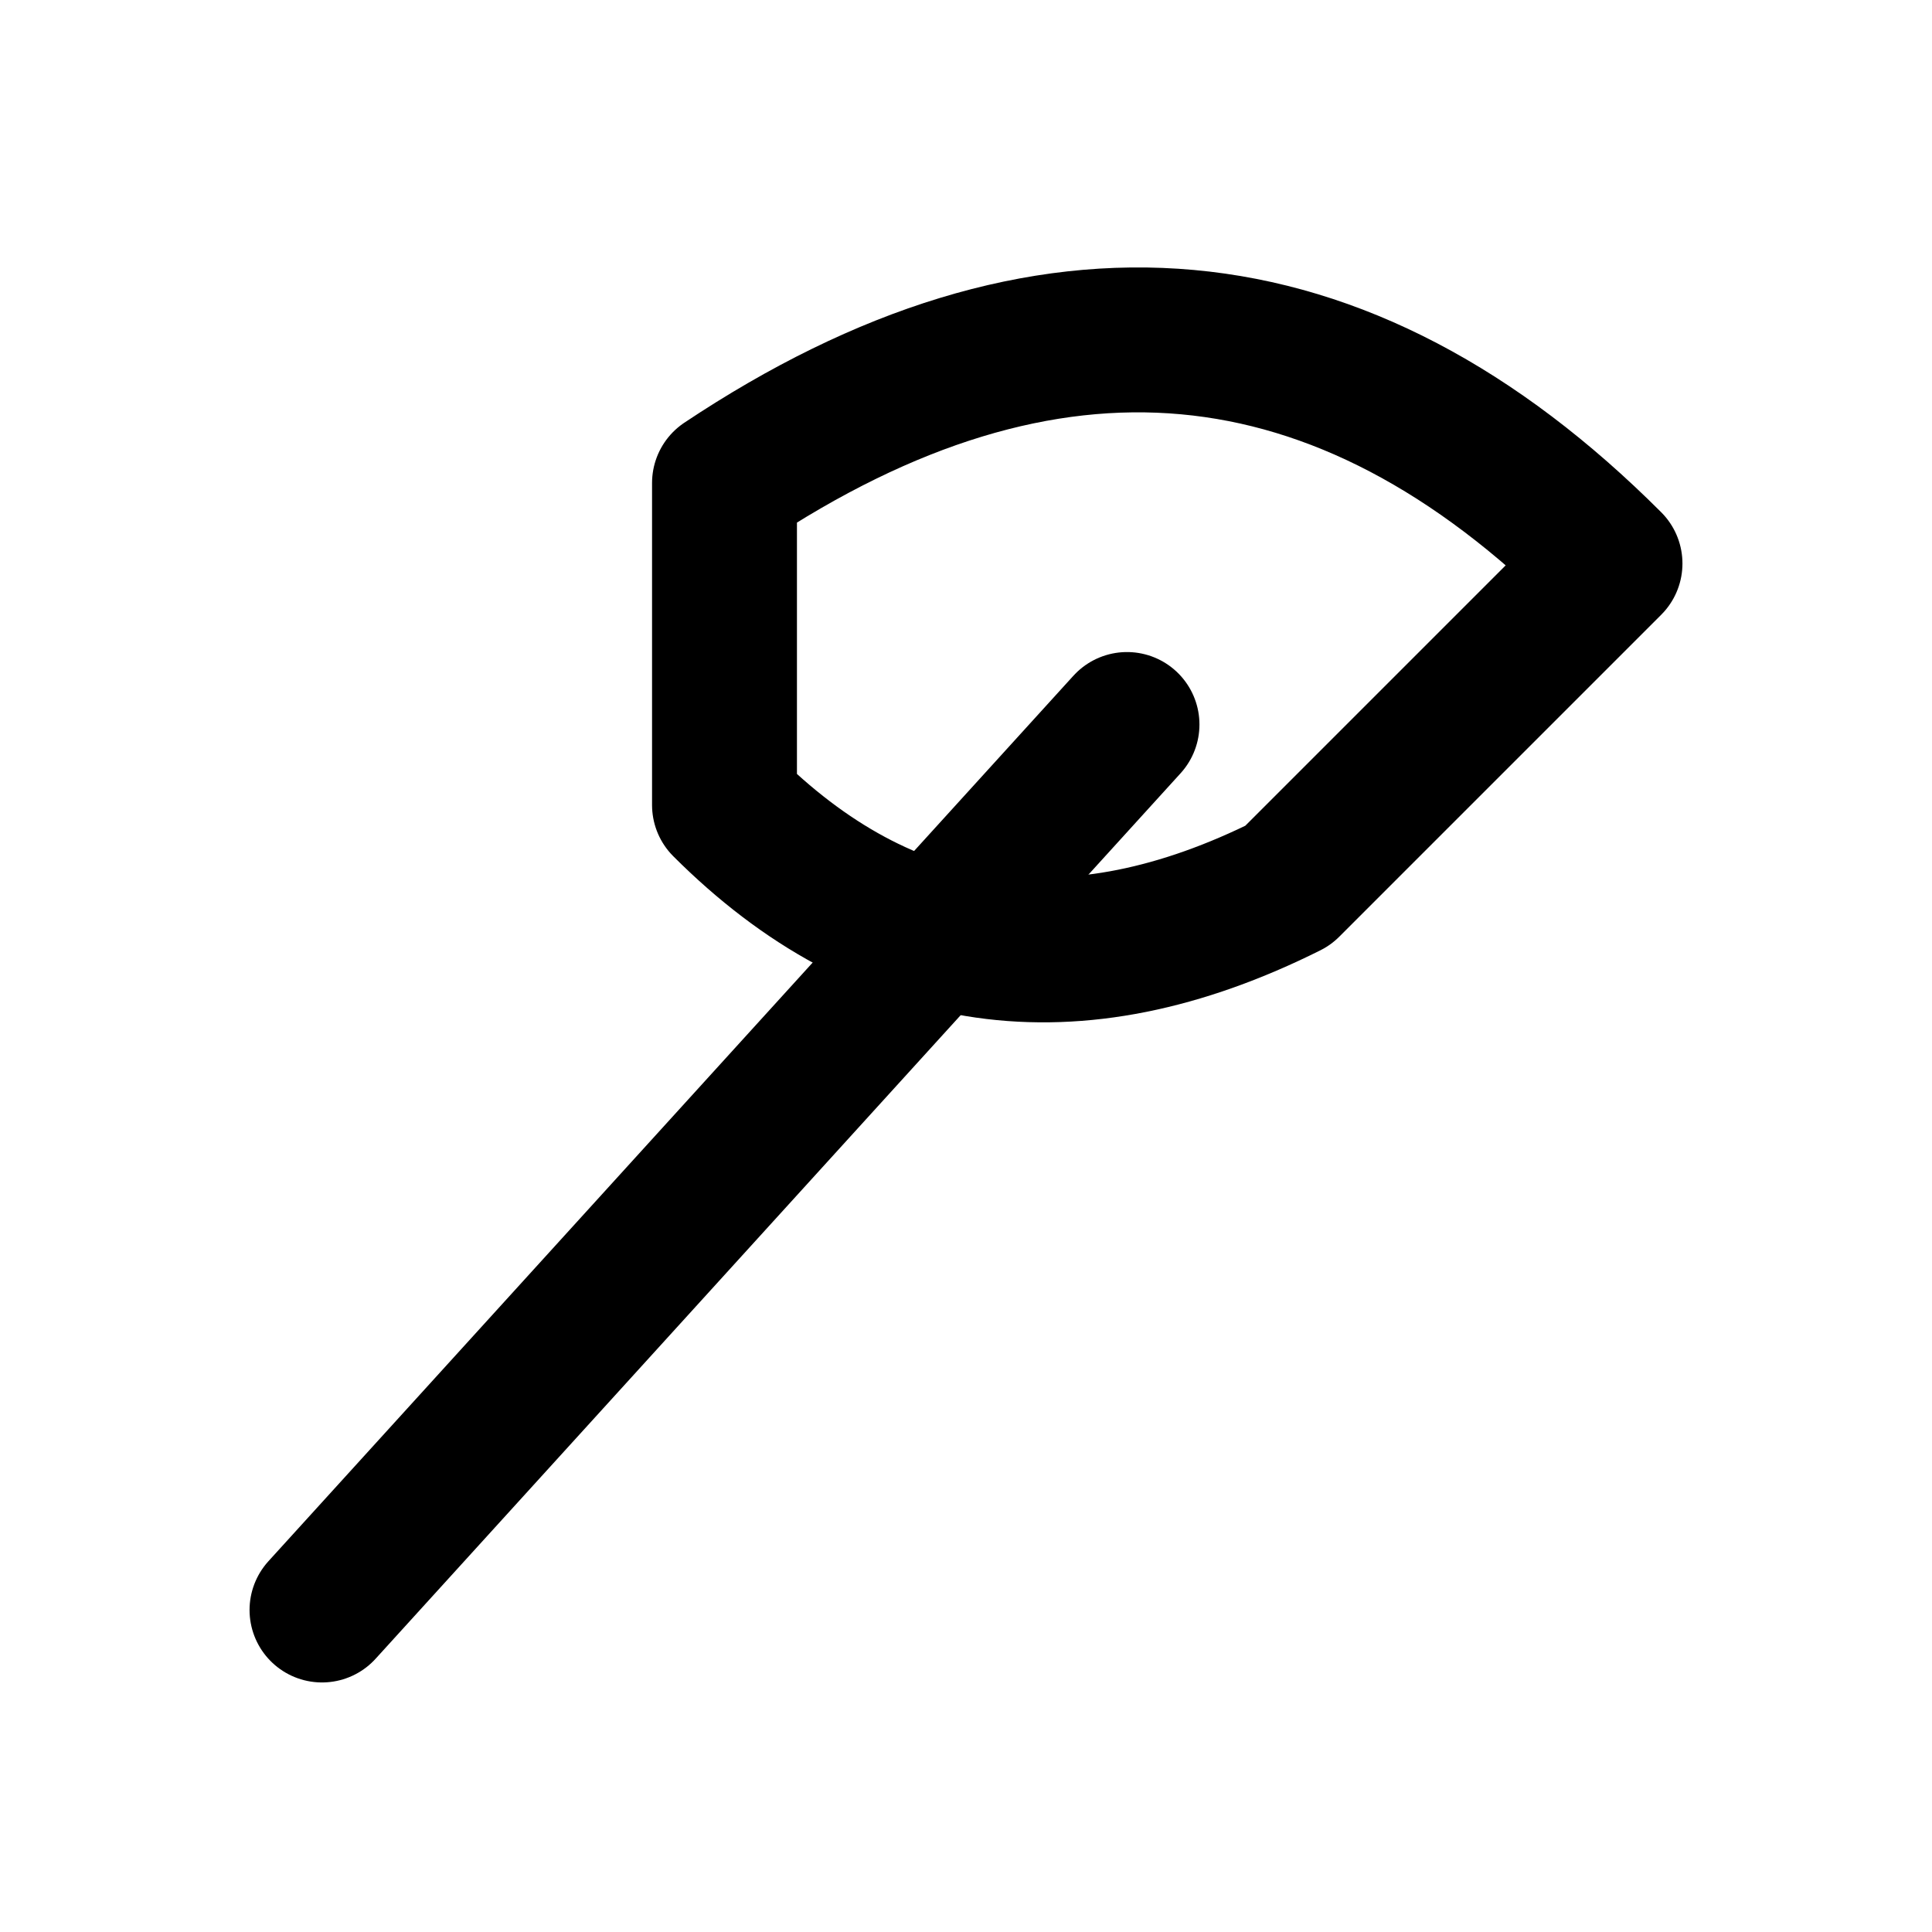
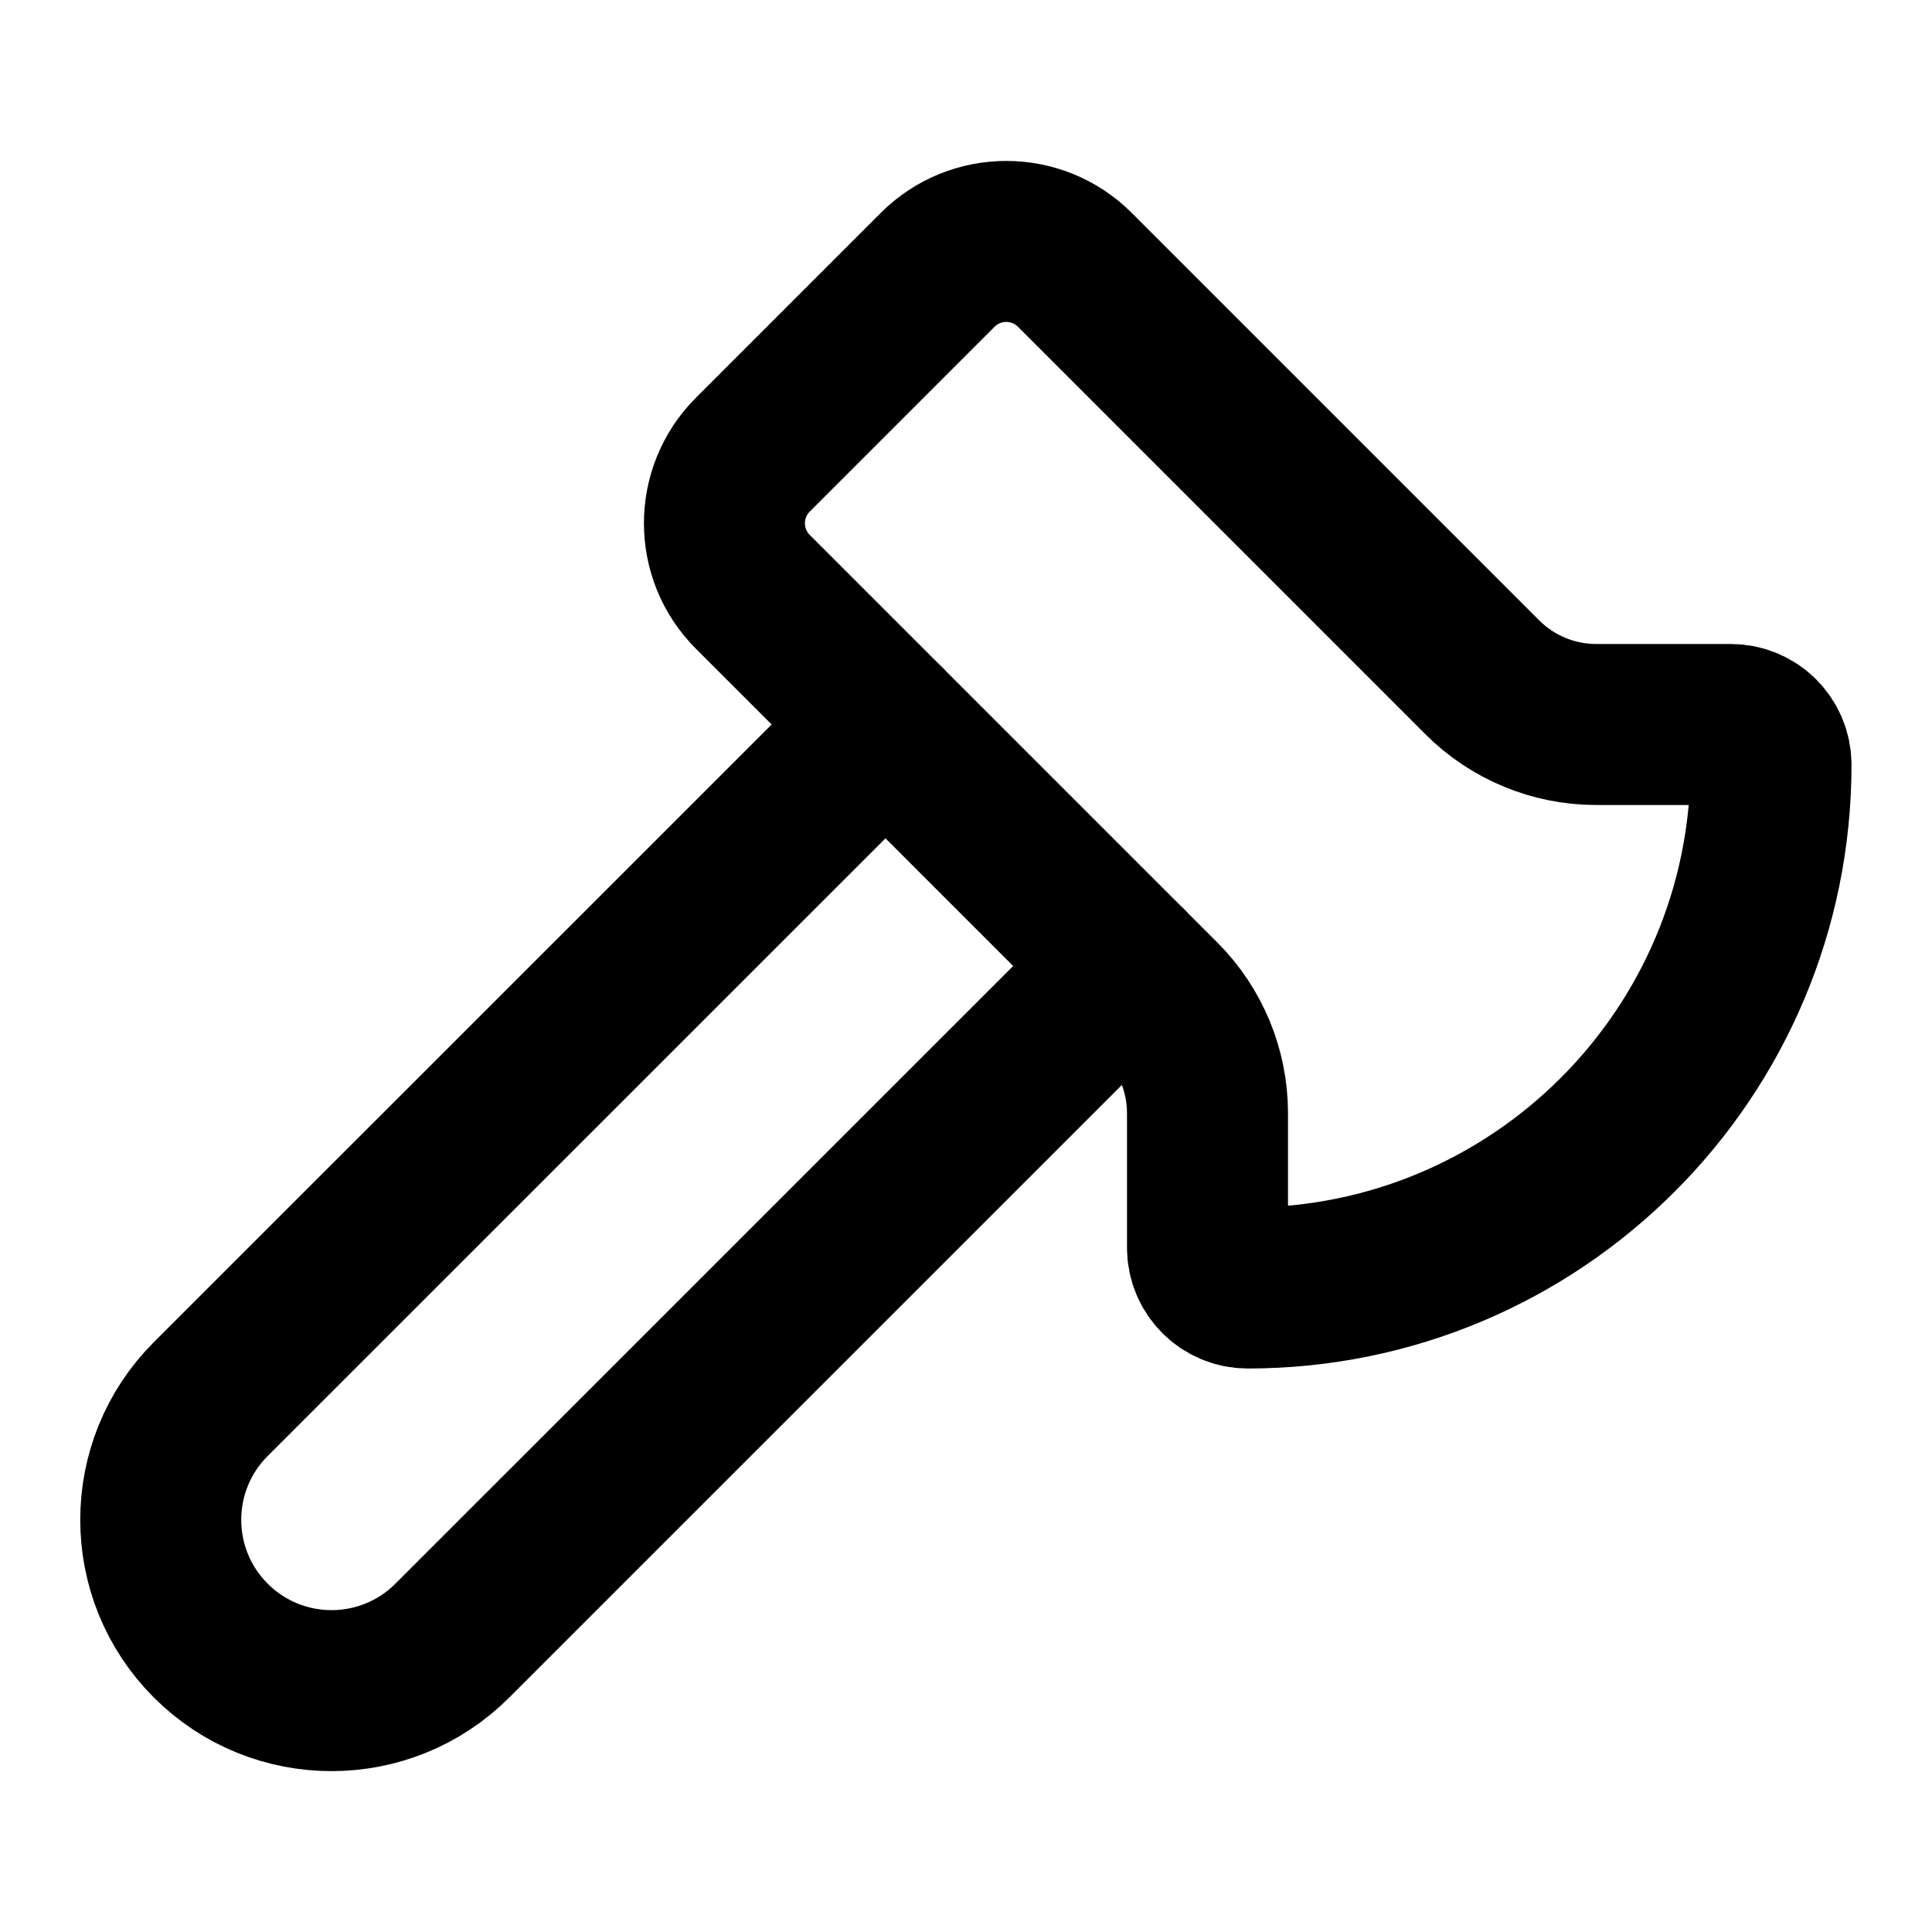
- <svg xmlns="http://www.w3.org/2000/svg" viewBox="0 0 24 24" fill="none" stroke="currentColor" stroke-width="1.8" stroke-linecap="round" stroke-linejoin="round">
-   <path d="M4 20 L14 9" />
-   <path d="M9 6 Q15 2 20 7 L16 11 Q12 13 9 10 Z" />
+ <svg xmlns="http://www.w3.org/2000/svg" viewBox="0 0 24 24" fill="none" stroke="currentColor" stroke-width="2" stroke-linecap="round" stroke-linejoin="round">
+   <path d="m14 12-8.381 8.38a1 1 0 0 1-3.001-3L11 9" />
+   <path d="M15 15.5a.5.5 0 0 0 .5.5A6.5 6.5 0 0 0 22 9.5a.5.5 0 0 0-.5-.5h-1.672a2 2 0 0 1-1.414-.586l-5.062-5.062a1.205 1.205 0 0 0-1.704 0L9.352 5.648a1.205 1.205 0 0 0 0 1.704l5.062 5.062A2 2 0 0 1 15 13.828z" />
</svg>
